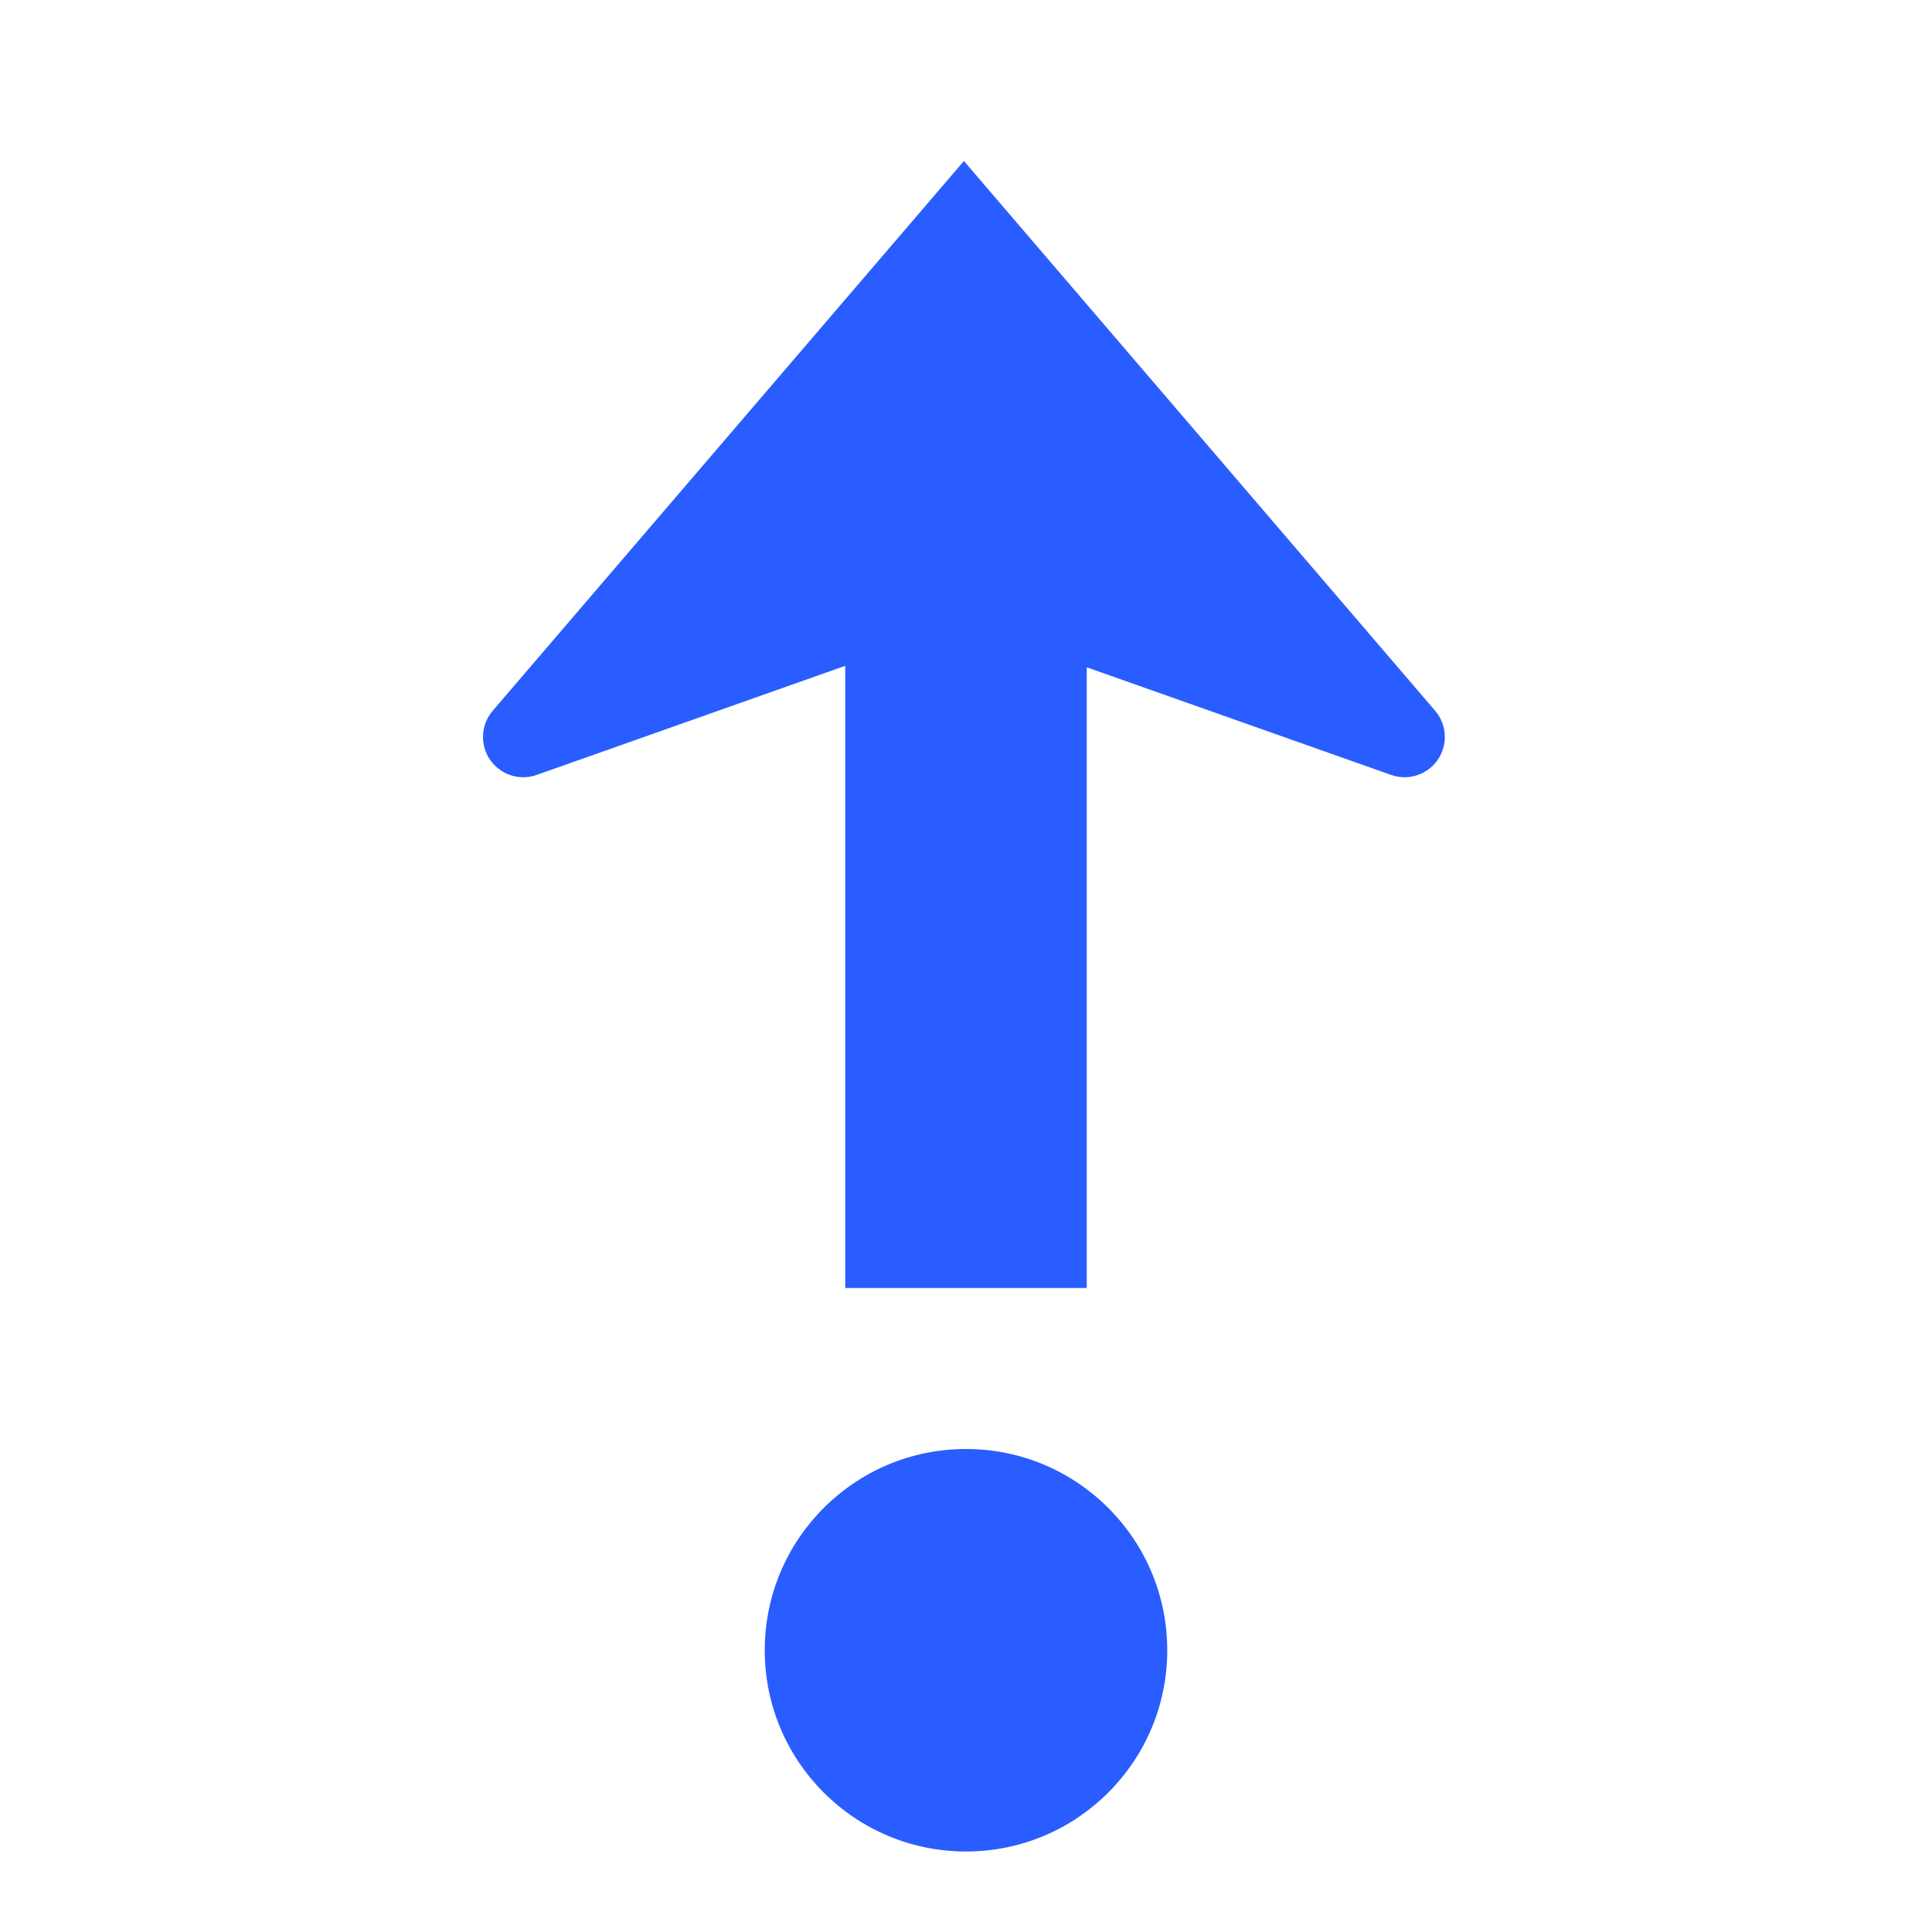
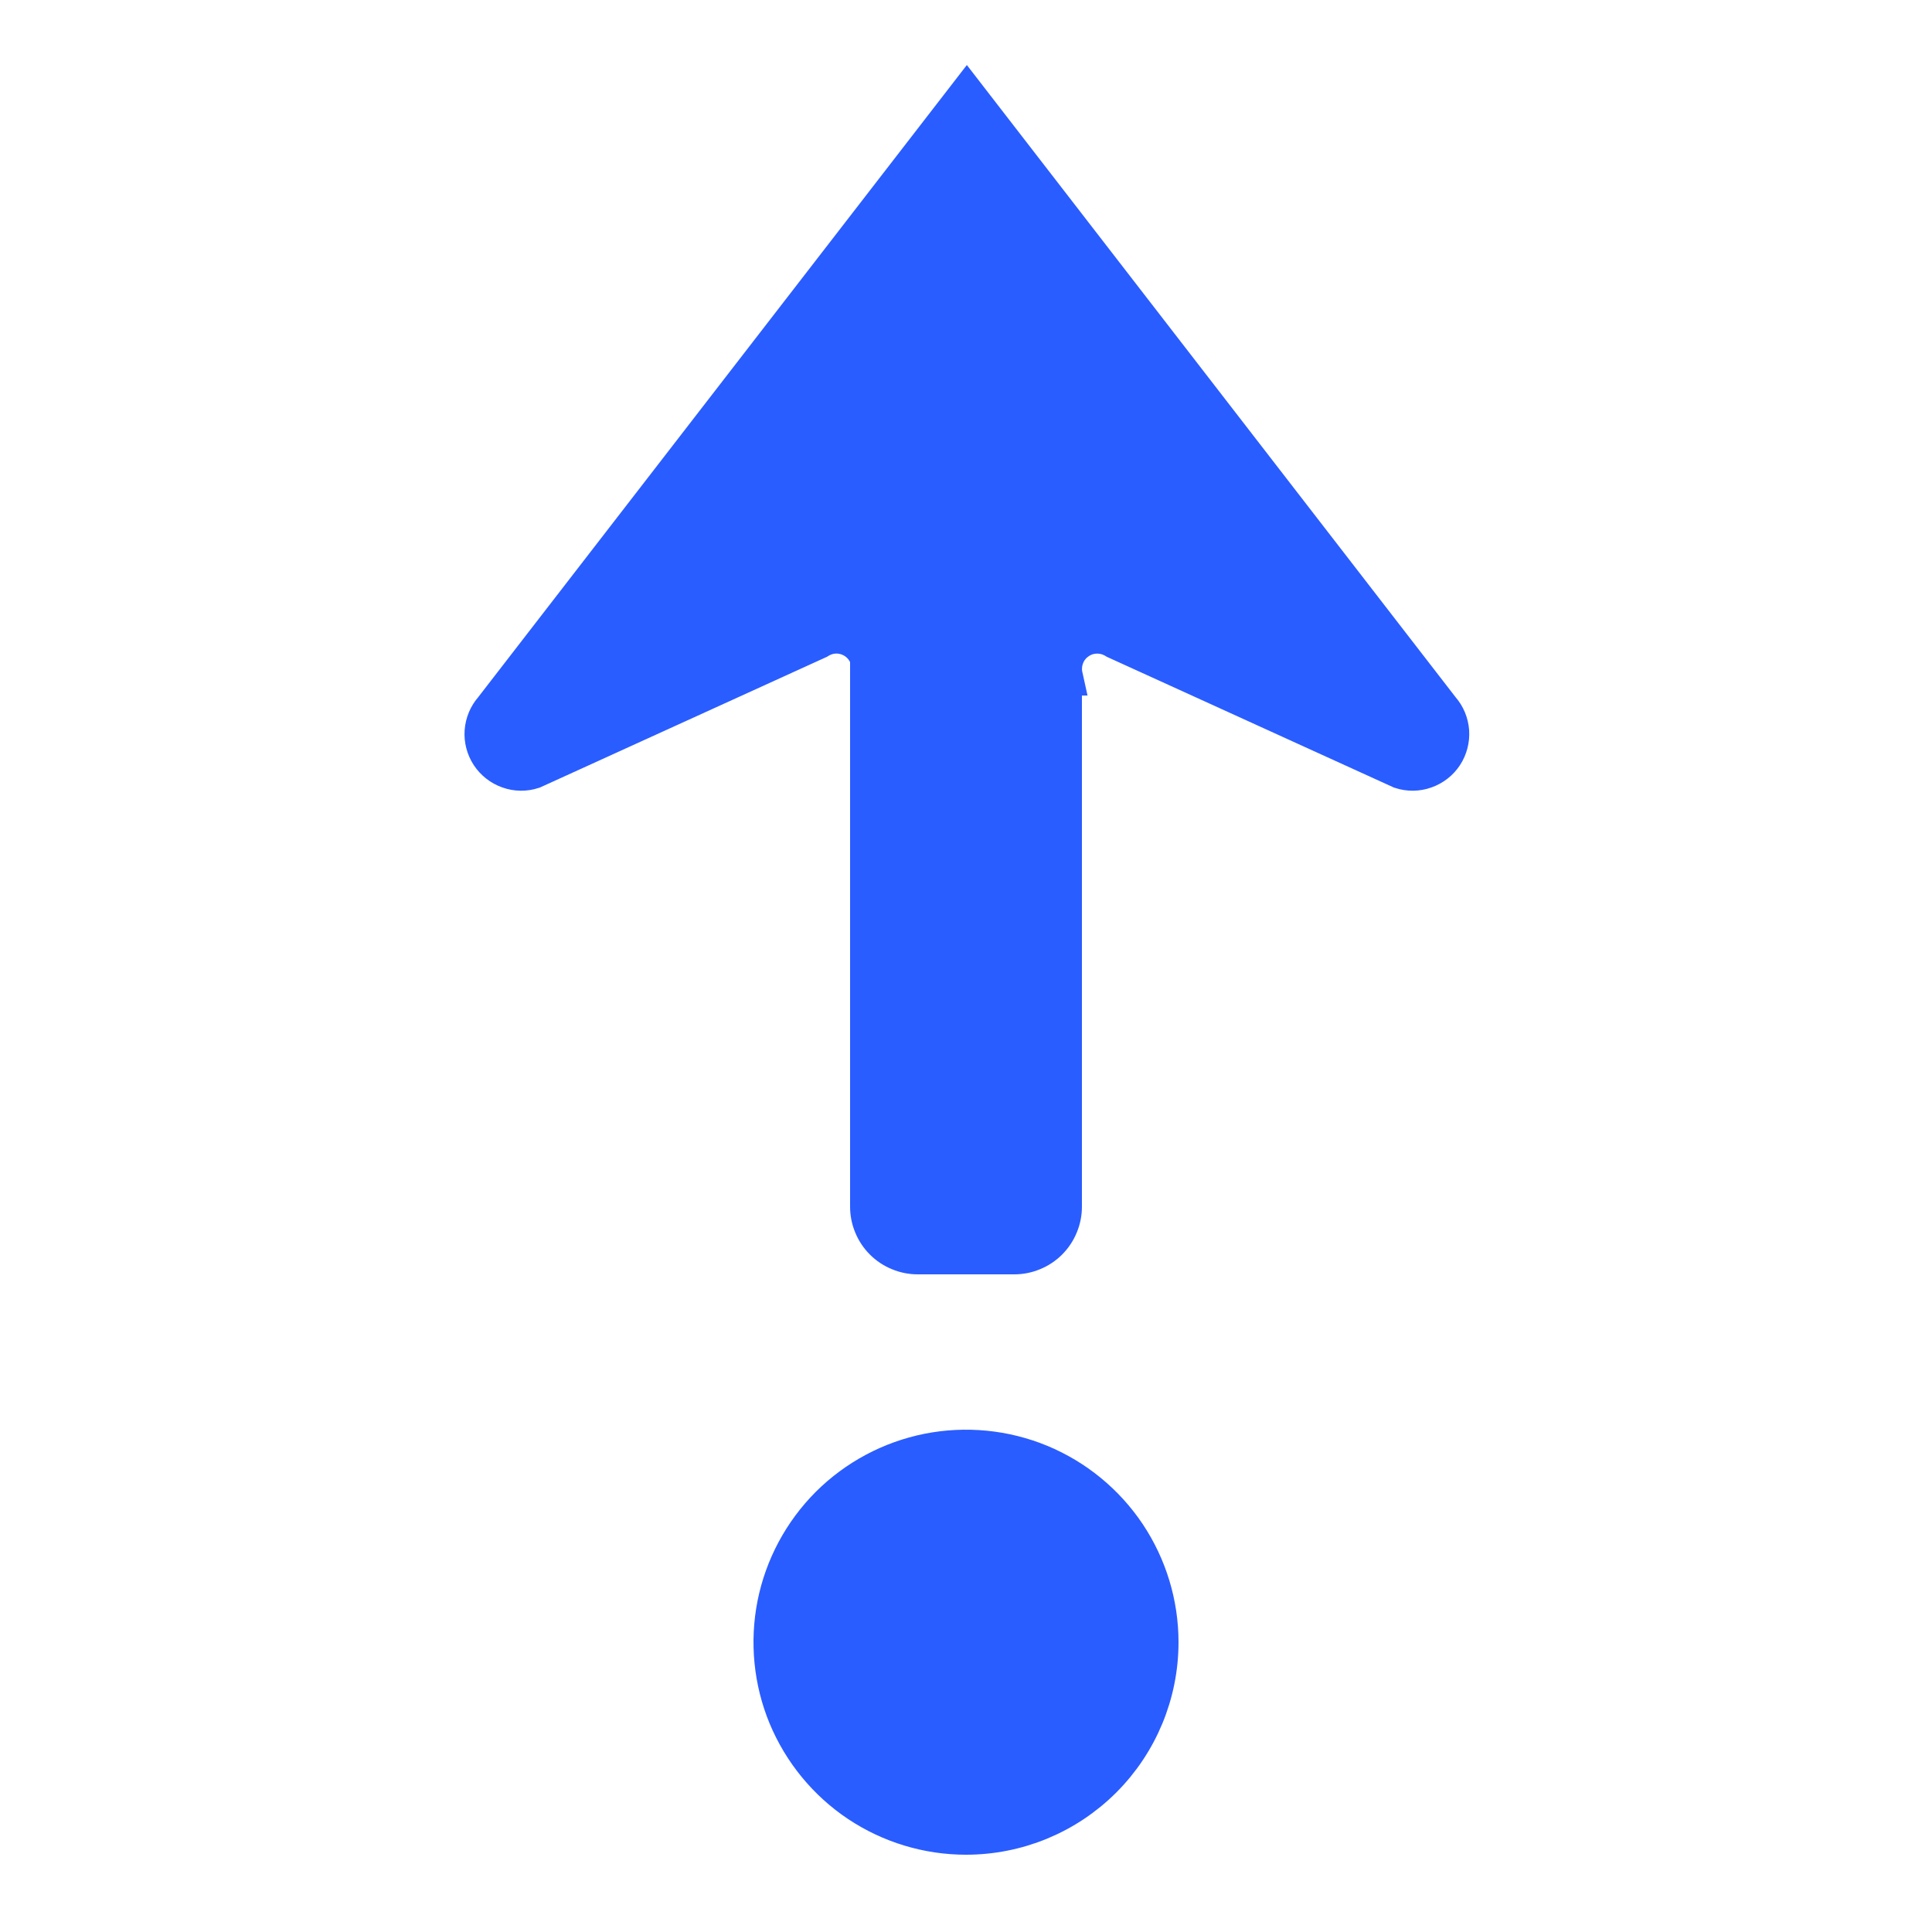
- <svg xmlns="http://www.w3.org/2000/svg" width="48" height="48" viewBox="0 0 48 48" fill="none">
-   <path d="M24 36C26.761 36 29 38.239 29 41C29 43.761 26.761 46 24 46C21.239 46 19 43.761 19 41C19 38.239 21.239 36 24 36ZM23.948 4L35.656 17.659C35.888 17.931 35.958 18.306 35.839 18.643C35.668 19.127 35.163 19.397 34.675 19.285L34.563 19.253L27 16.579V32H21V16.542L13.333 19.253C13.038 19.357 12.714 19.317 12.456 19.149L12.349 19.069C11.962 18.738 11.891 18.174 12.165 17.76L12.241 17.659L23.948 4Z" fill="#2A5DFF" />
+ <svg xmlns="http://www.w3.org/2000/svg" width="25" height="25" viewBox="0 0 25 25" fill="none">
+   <path d="M12.5 23.75C12.005 23.75 11.522 23.603 11.111 23.329C10.7 23.054 10.38 22.663 10.19 22.207C10.001 21.75 9.952 21.247 10.048 20.762C10.145 20.277 10.383 19.832 10.732 19.482C11.082 19.133 11.527 18.895 12.012 18.798C12.497 18.702 13 18.751 13.457 18.94C13.914 19.13 14.304 19.45 14.579 19.861C14.853 20.272 15 20.756 15 21.25C15 21.913 14.737 22.549 14.268 23.018C13.799 23.487 13.163 23.75 12.5 23.75ZM18.641 9.179L12.511 1.25L6.382 9.179C6.312 9.258 6.27 9.358 6.262 9.464C6.254 9.57 6.282 9.675 6.34 9.764C6.398 9.852 6.484 9.919 6.584 9.954C6.684 9.99 6.793 9.991 6.894 9.958L10.583 8.278C10.657 8.231 10.743 8.206 10.83 8.207C10.917 8.209 11.002 8.235 11.075 8.285C11.147 8.334 11.203 8.403 11.236 8.484C11.269 8.565 11.277 8.654 11.26 8.74H11.25V15.615C11.25 15.697 11.266 15.778 11.298 15.854C11.329 15.93 11.375 15.999 11.433 16.057C11.491 16.115 11.56 16.161 11.636 16.192C11.712 16.224 11.793 16.24 11.875 16.24H13.125C13.207 16.24 13.288 16.224 13.364 16.192C13.44 16.161 13.509 16.115 13.567 16.057C13.625 15.999 13.671 15.93 13.702 15.854C13.734 15.778 13.75 15.697 13.75 15.615V8.75H13.761C13.742 8.664 13.75 8.574 13.782 8.491C13.814 8.409 13.87 8.338 13.943 8.288C14.015 8.237 14.101 8.209 14.19 8.208C14.278 8.206 14.365 8.231 14.44 8.278L18.129 9.958C18.23 9.991 18.339 9.99 18.439 9.954C18.539 9.919 18.625 9.852 18.683 9.764C18.741 9.675 18.768 9.57 18.761 9.464C18.753 9.358 18.711 9.258 18.641 9.179Z" fill="#2A5DFF" stroke="#2A5DFF" stroke-width="0.5" />
</svg>
